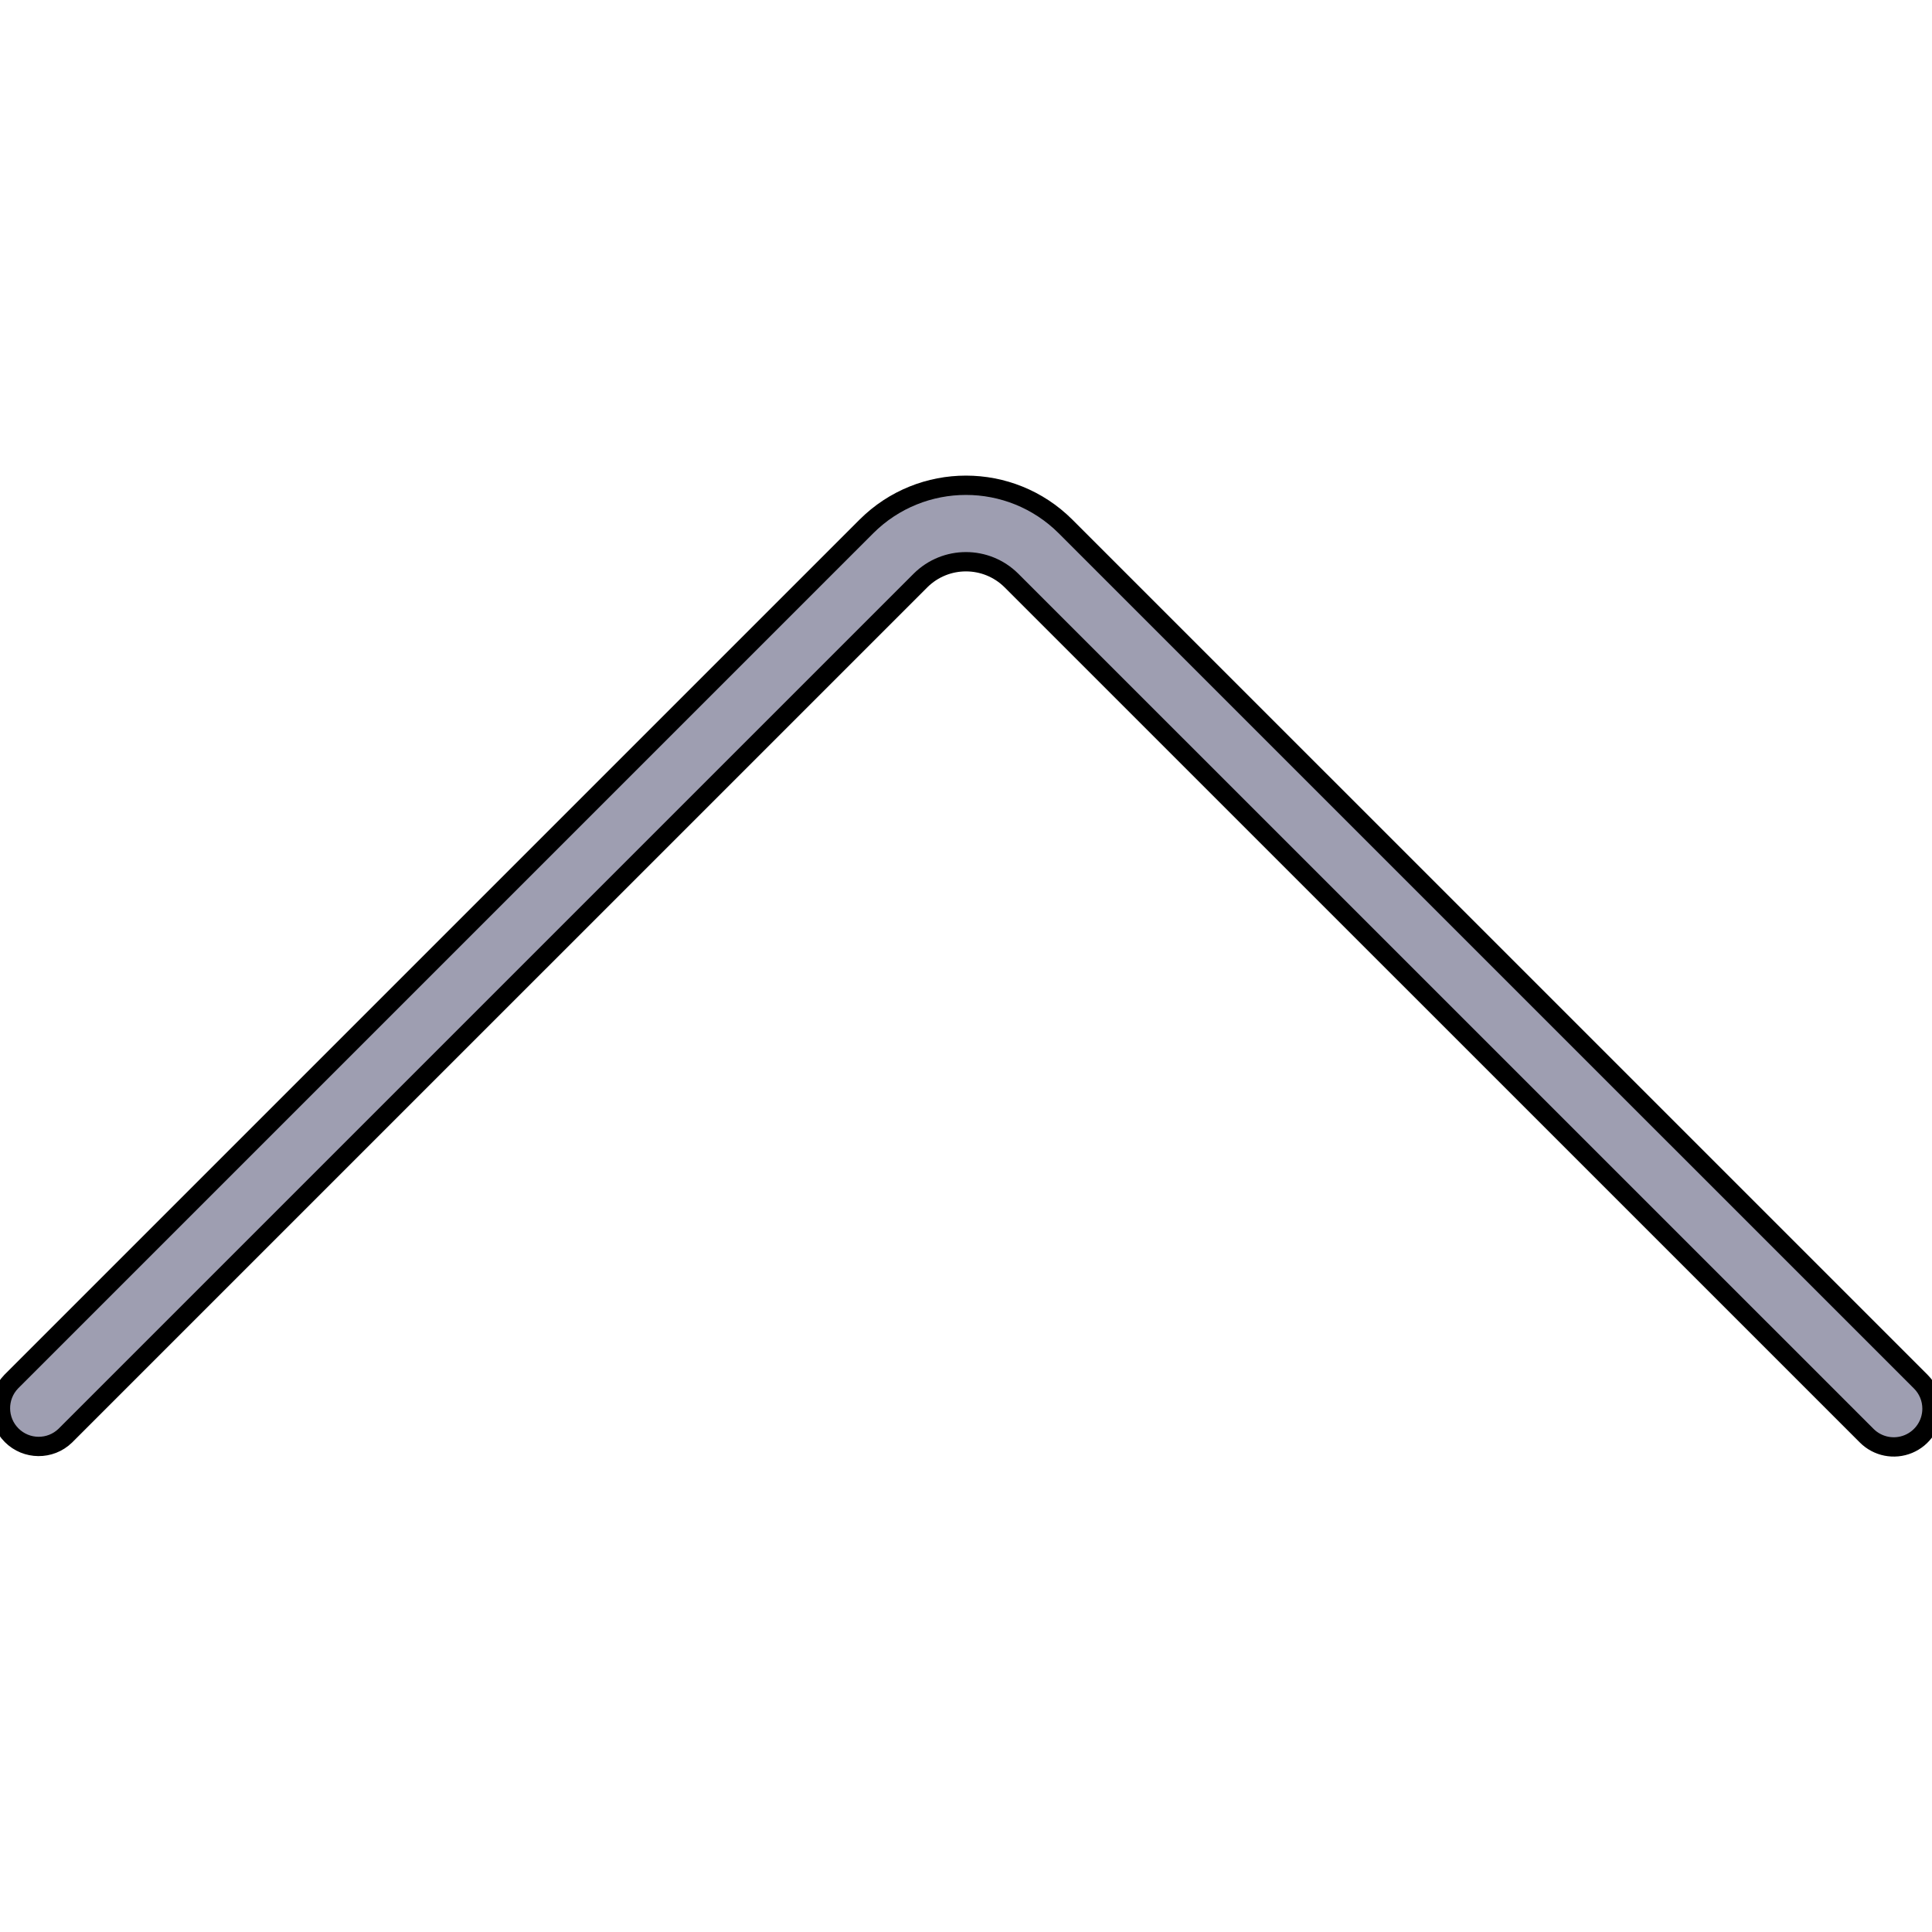
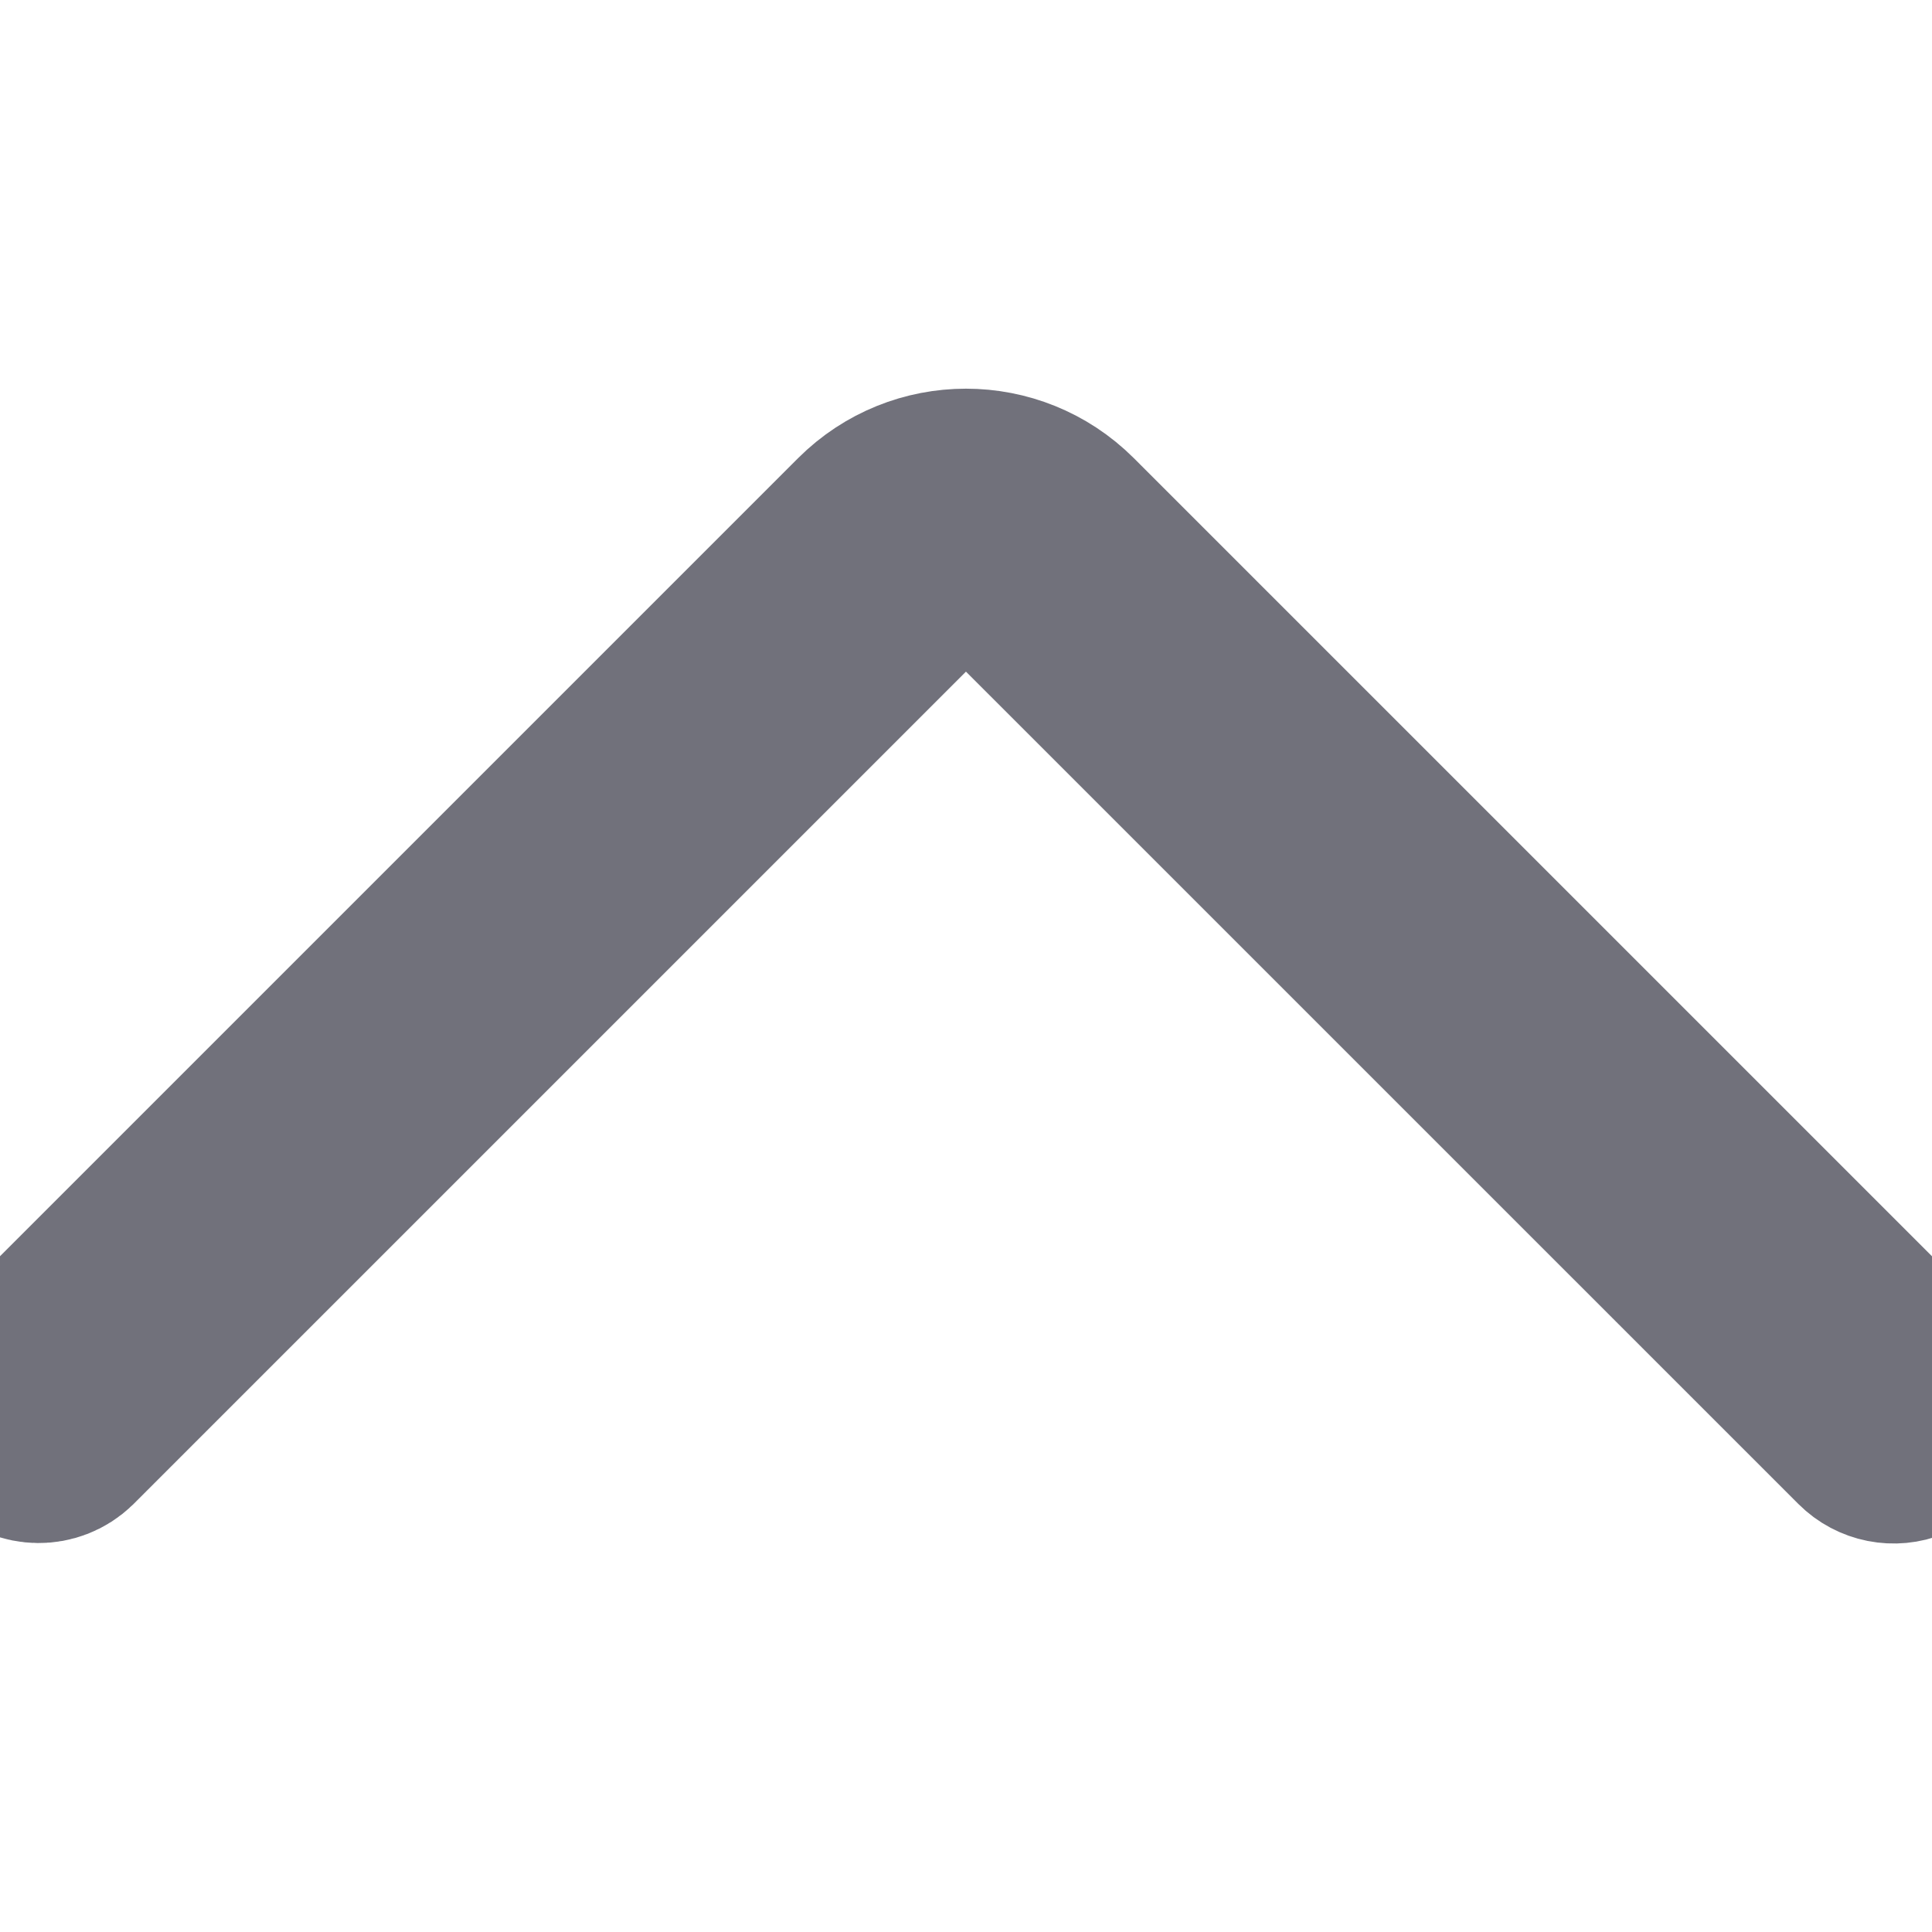
- <svg xmlns="http://www.w3.org/2000/svg" width="64px" height="64px" viewBox="0 -19.04 75.803 75.803" fill="#000000" stroke="#000000" stroke-width="0.758">
+ <svg xmlns="http://www.w3.org/2000/svg" width="64px" height="64px" viewBox="0 -19.04 75.803 75.803" fill="#71717b" stroke="#71717b" stroke-width="7.58">
  <g id="SVGRepo_bgCarrier" stroke-width="0" />
  <g id="SVGRepo_tracerCarrier" stroke-linecap="round" stroke-linejoin="round" />
  <g id="SVGRepo_iconCarrier">
    <g id="Group_66" data-name="Group 66" transform="translate(-619.375 -560.018)">
-       <path id="Path_58" data-name="Path 58" d="M695.178,596.248a1.5,1.5,0,0,1-2.561,1.061l-33.56-33.557a2.53,2.53,0,0,0-3.564,0l-33.558,33.557a1.5,1.5,0,0,1-2.121-2.121l33.557-33.557a5.531,5.531,0,0,1,7.808,0l33.559,33.557A1.494,1.494,0,0,1,695.178,596.248Z" fill="#9e9eb1" />
+       <path id="Path_58" data-name="Path 58" d="M695.178,596.248a1.5,1.5,0,0,1-2.561,1.061l-33.56-33.557a2.53,2.53,0,0,0-3.564,0l-33.558,33.557a1.5,1.5,0,0,1-2.121-2.121l33.557-33.557a5.531,5.531,0,0,1,7.808,0l33.559,33.557A1.494,1.494,0,0,1,695.178,596.248Z" fill="#0c2c67" />
    </g>
  </g>
</svg>
